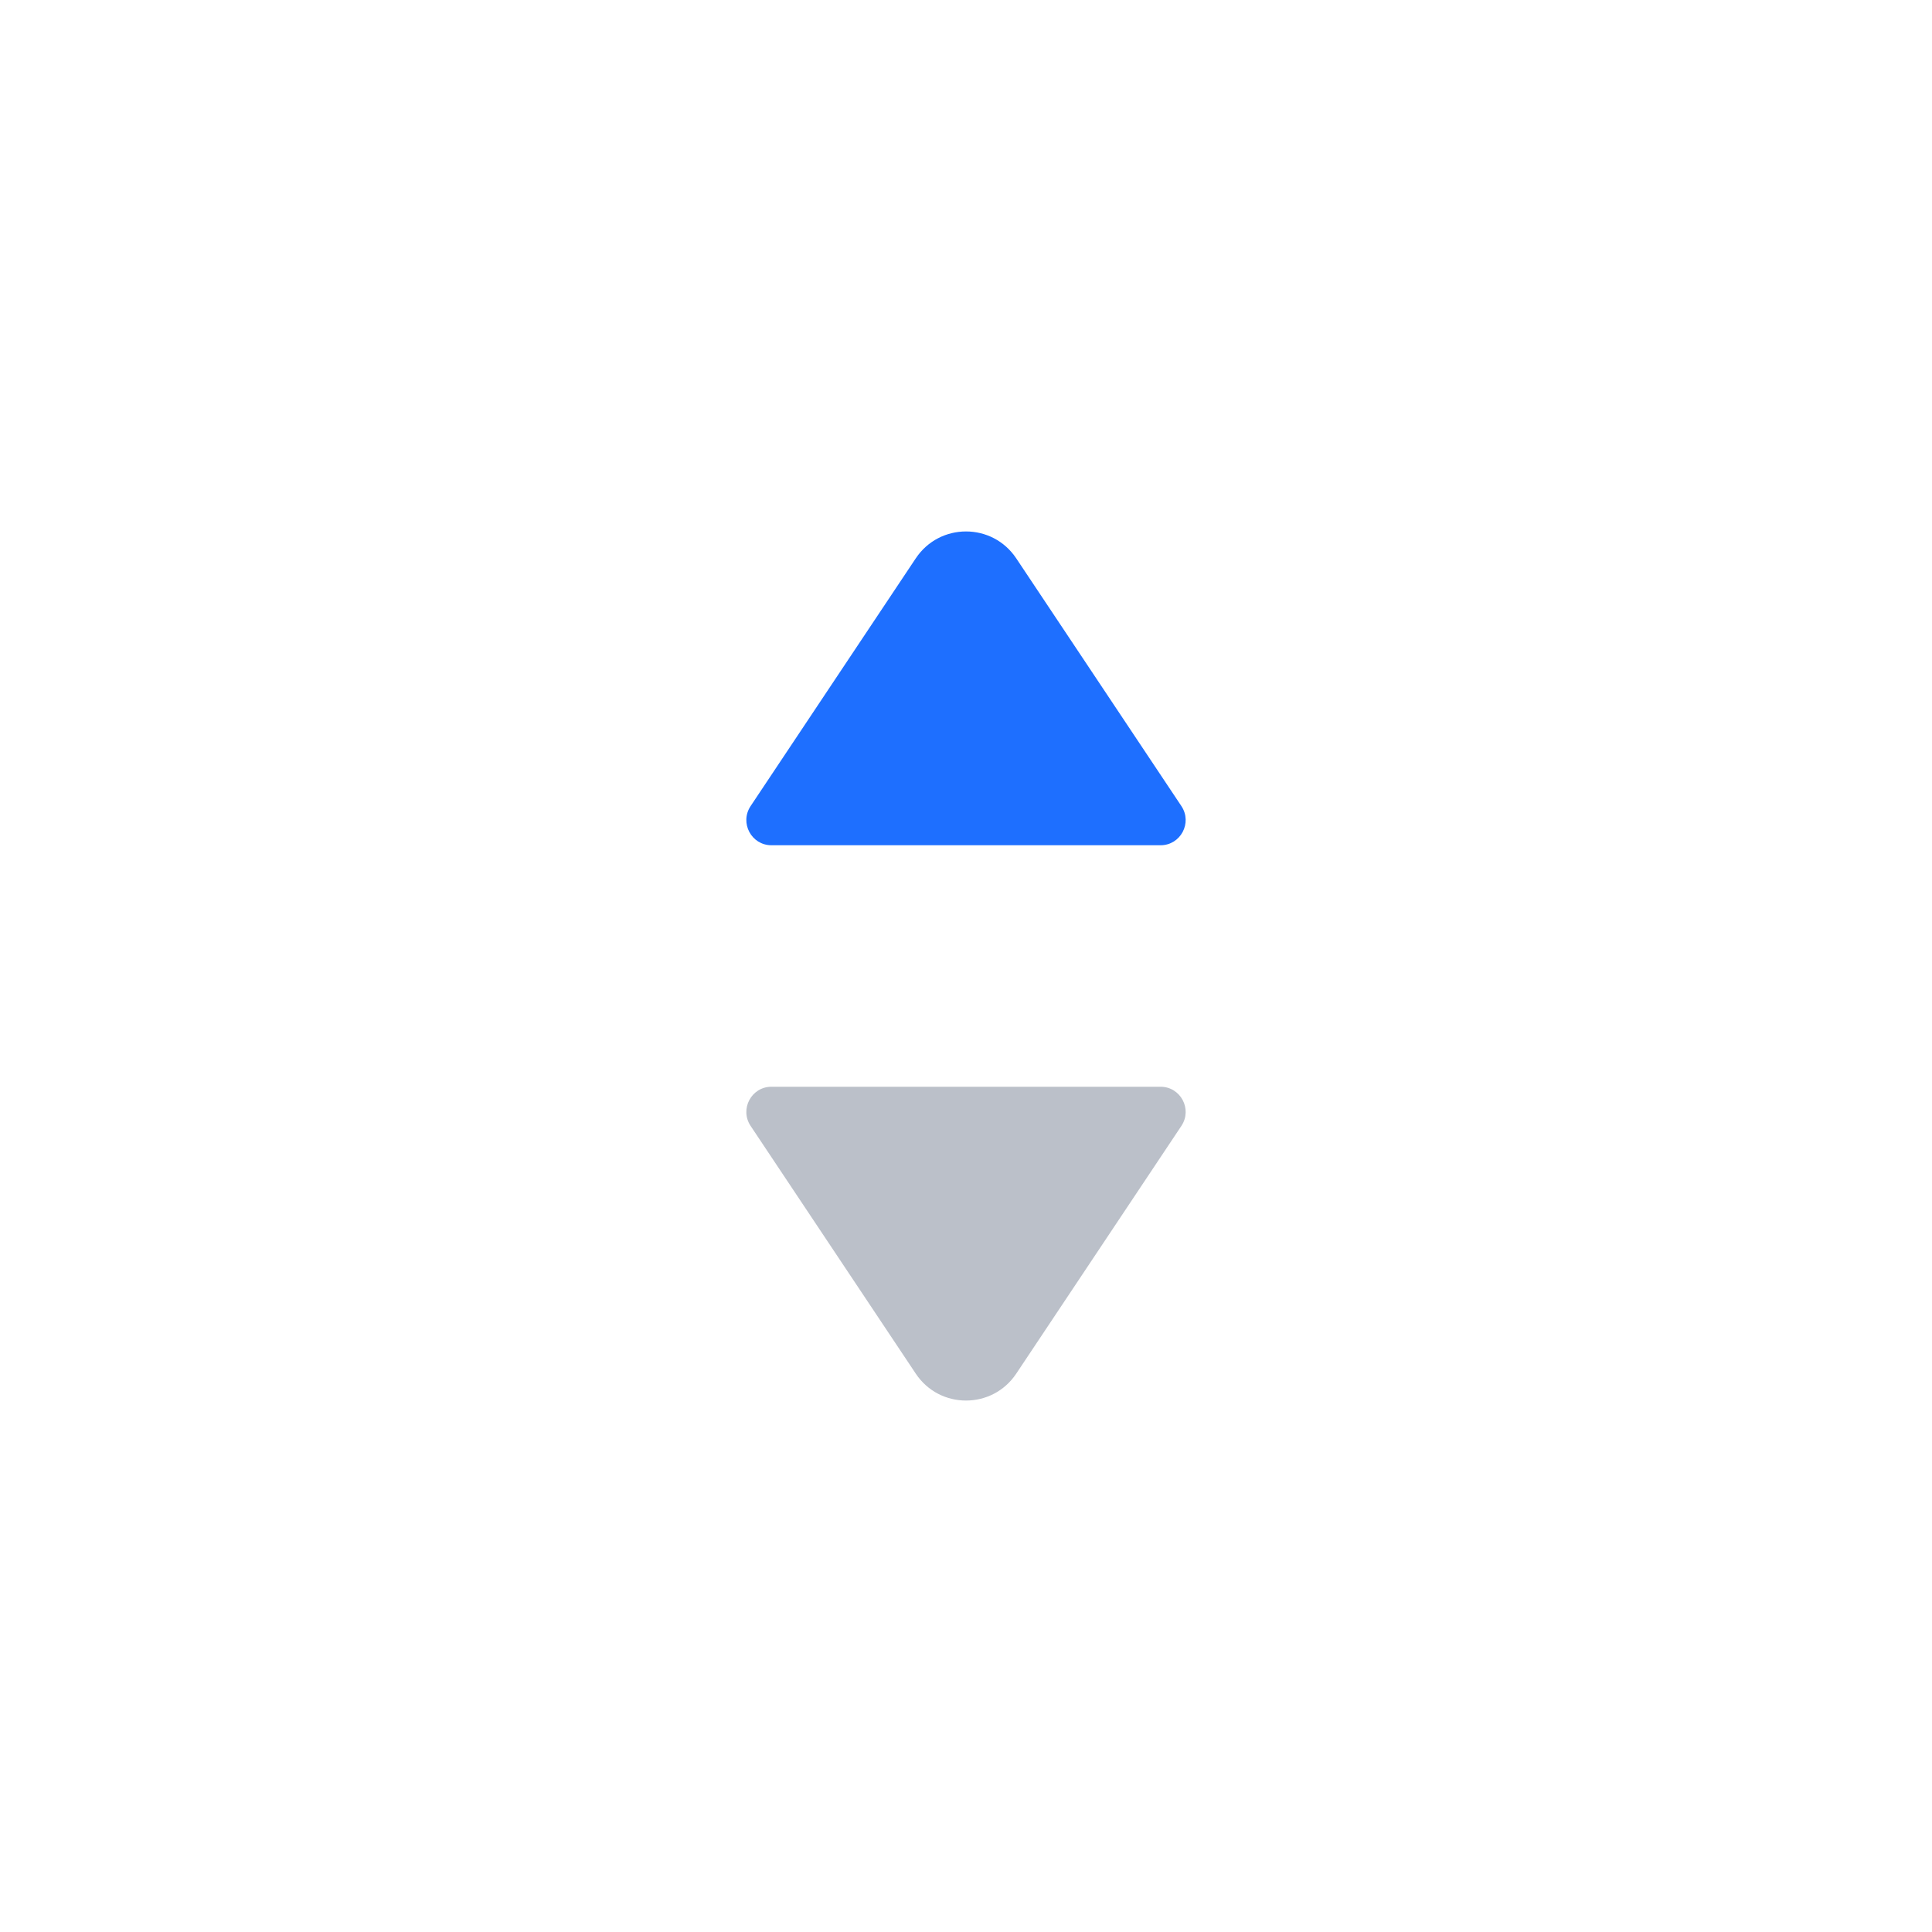
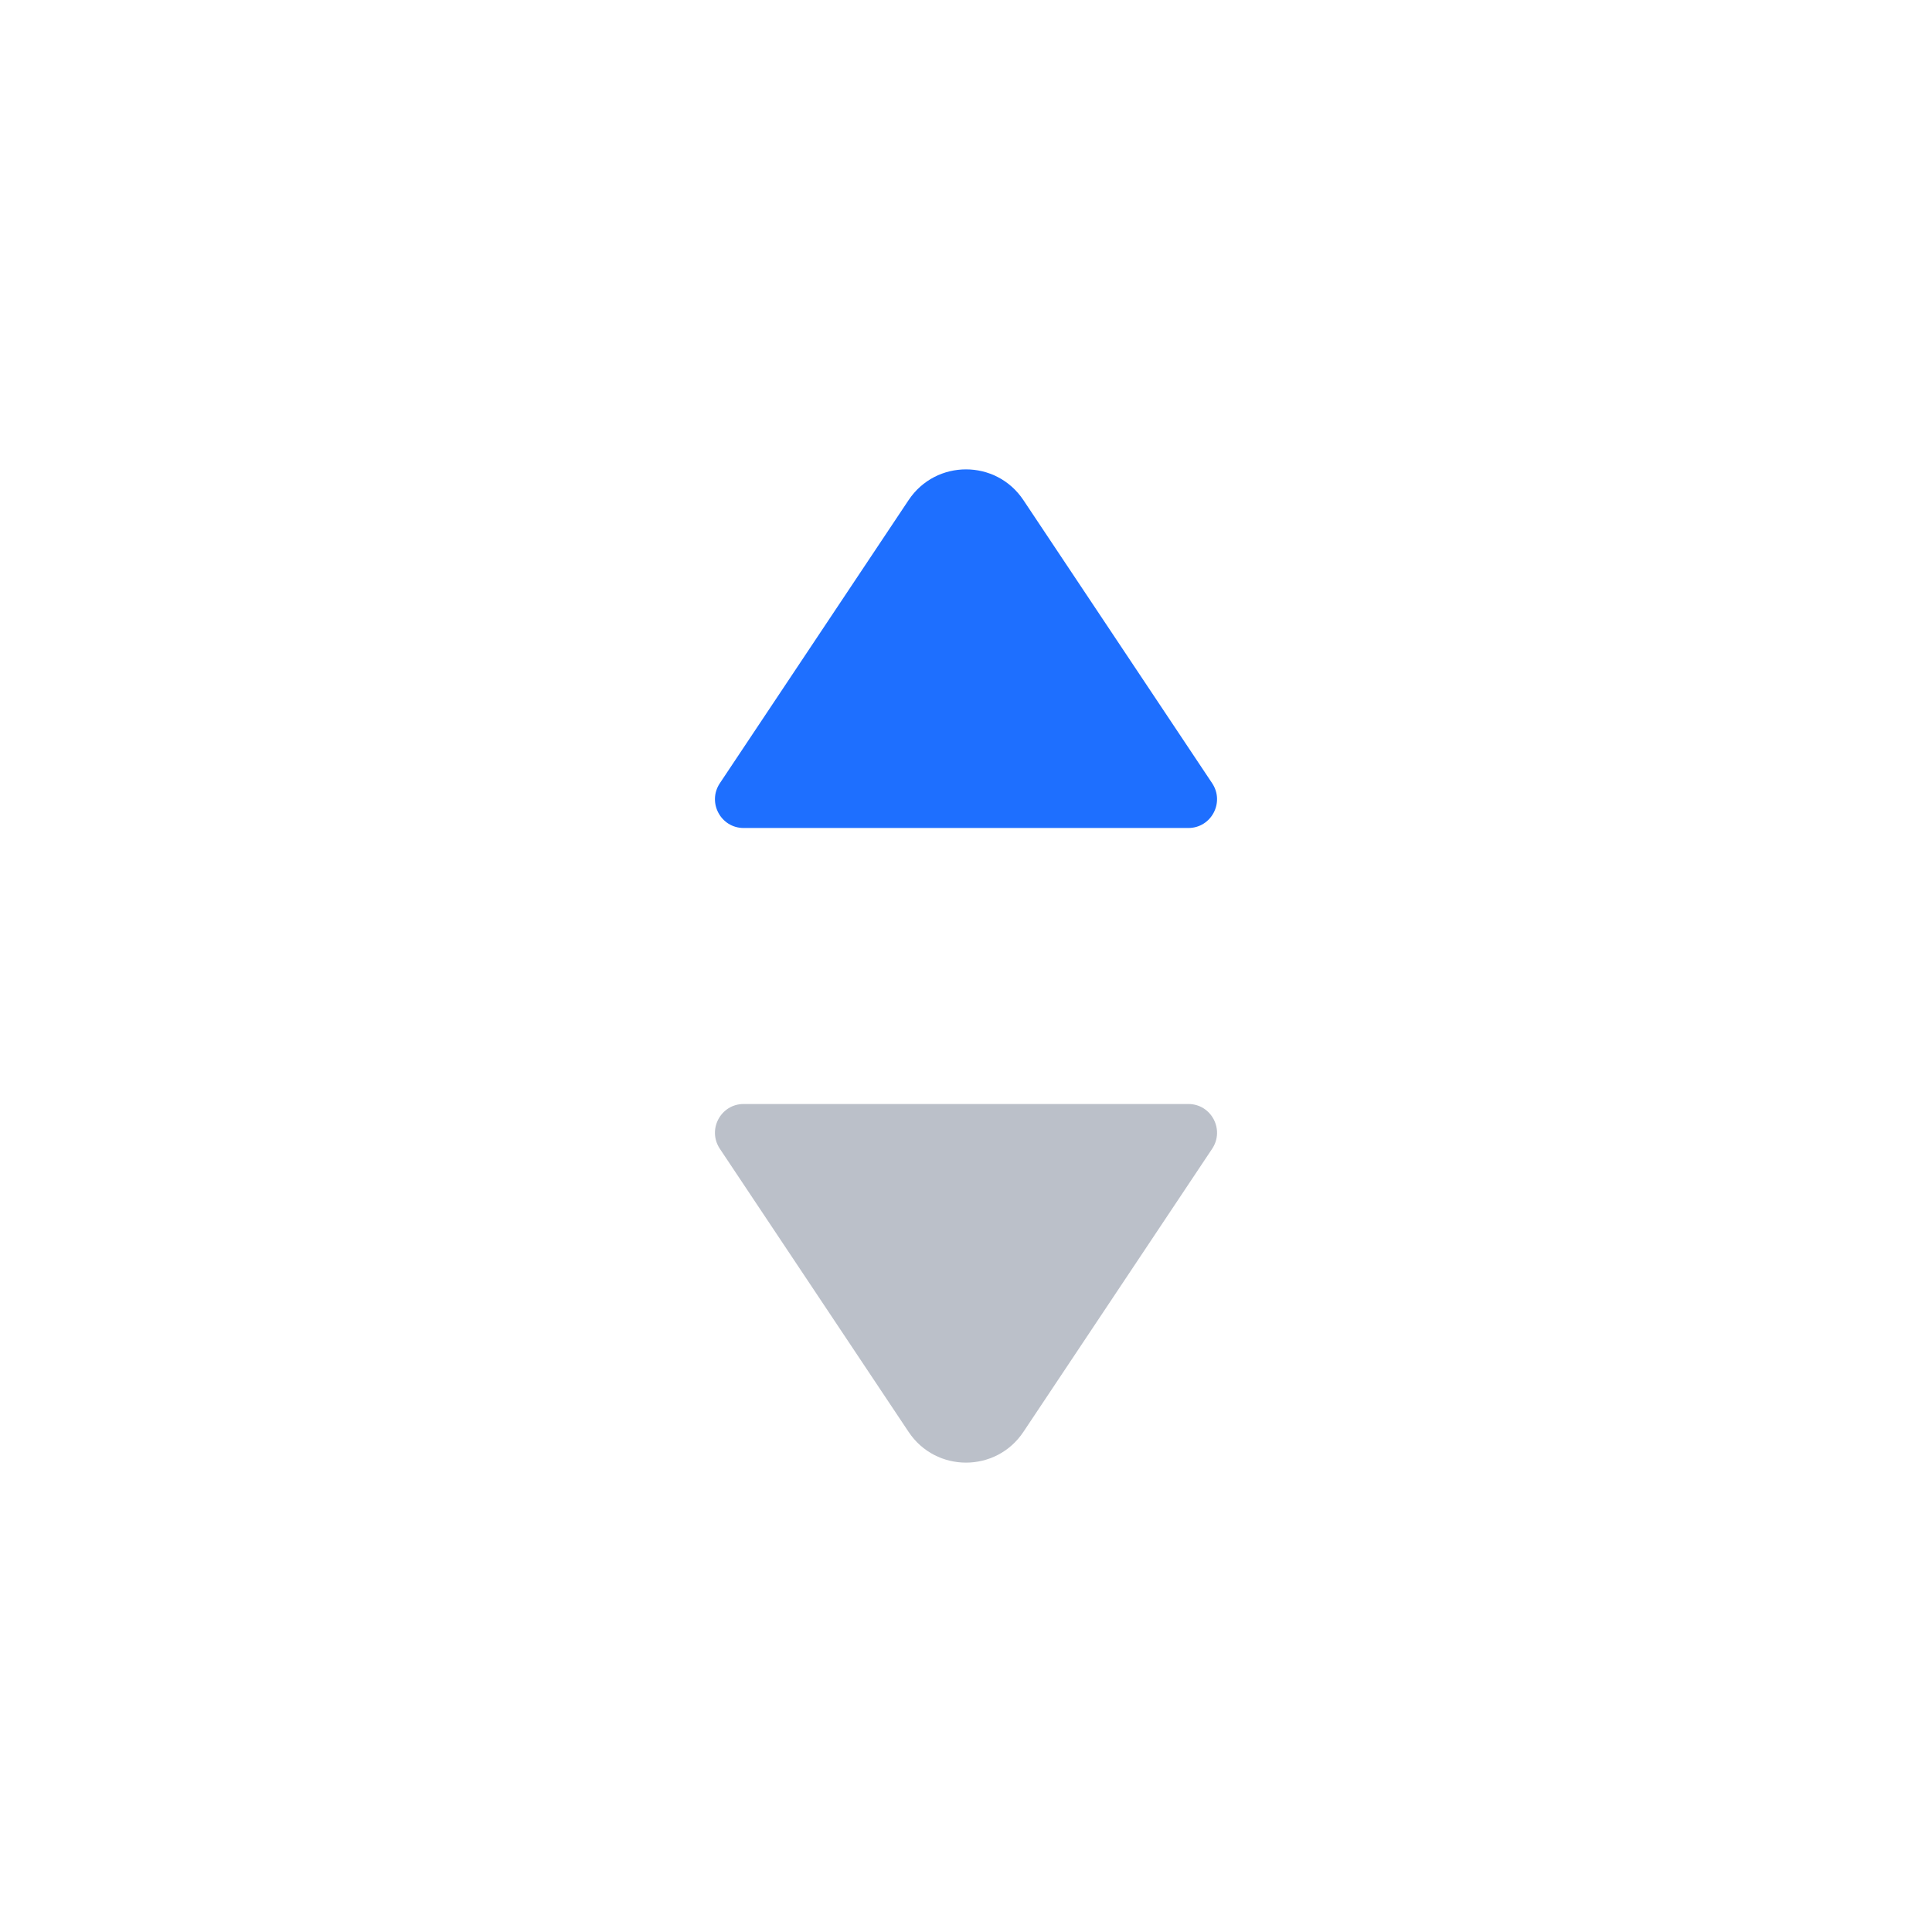
- <svg xmlns="http://www.w3.org/2000/svg" width="16" height="16" viewBox="0 0 16 16" fill="none">
-   <path d="M6.216 9.324C6.124 9.185 6.223 9 6.389 9H9.611C9.777 9 9.876 9.185 9.784 9.324L8.416 11.376C8.218 11.673 7.782 11.673 7.584 11.376L6.216 9.324Z" fill="#BBC0C9" />
-   <path d="M6.216 6.676C6.124 6.815 6.223 7 6.389 7H9.611C9.777 7 9.876 6.815 9.784 6.676L8.416 4.624C8.218 4.327 7.782 4.327 7.584 4.624L6.216 6.676Z" fill="#1E6FFF" />
+ <svg xmlns="http://www.w3.org/2000/svg" width="14" height="14" viewBox="0 0 14 14" fill="none">
+   <path d="M5.216 8.324C5.124 8.185 5.223 8 5.389 8H8.611C8.777 8 8.876 8.185 8.784 8.324L7.416 10.376C7.218 10.673 6.782 10.673 6.584 10.376L5.216 8.324Z" fill="#BBC0C9" />
+   <path d="M5.216 5.676C5.124 5.815 5.223 6 5.389 6H8.611C8.777 6 8.876 5.815 8.784 5.676L7.416 3.624C7.218 3.327 6.782 3.327 6.584 3.624L5.216 5.676Z" fill="#1E6FFF" />
</svg>
